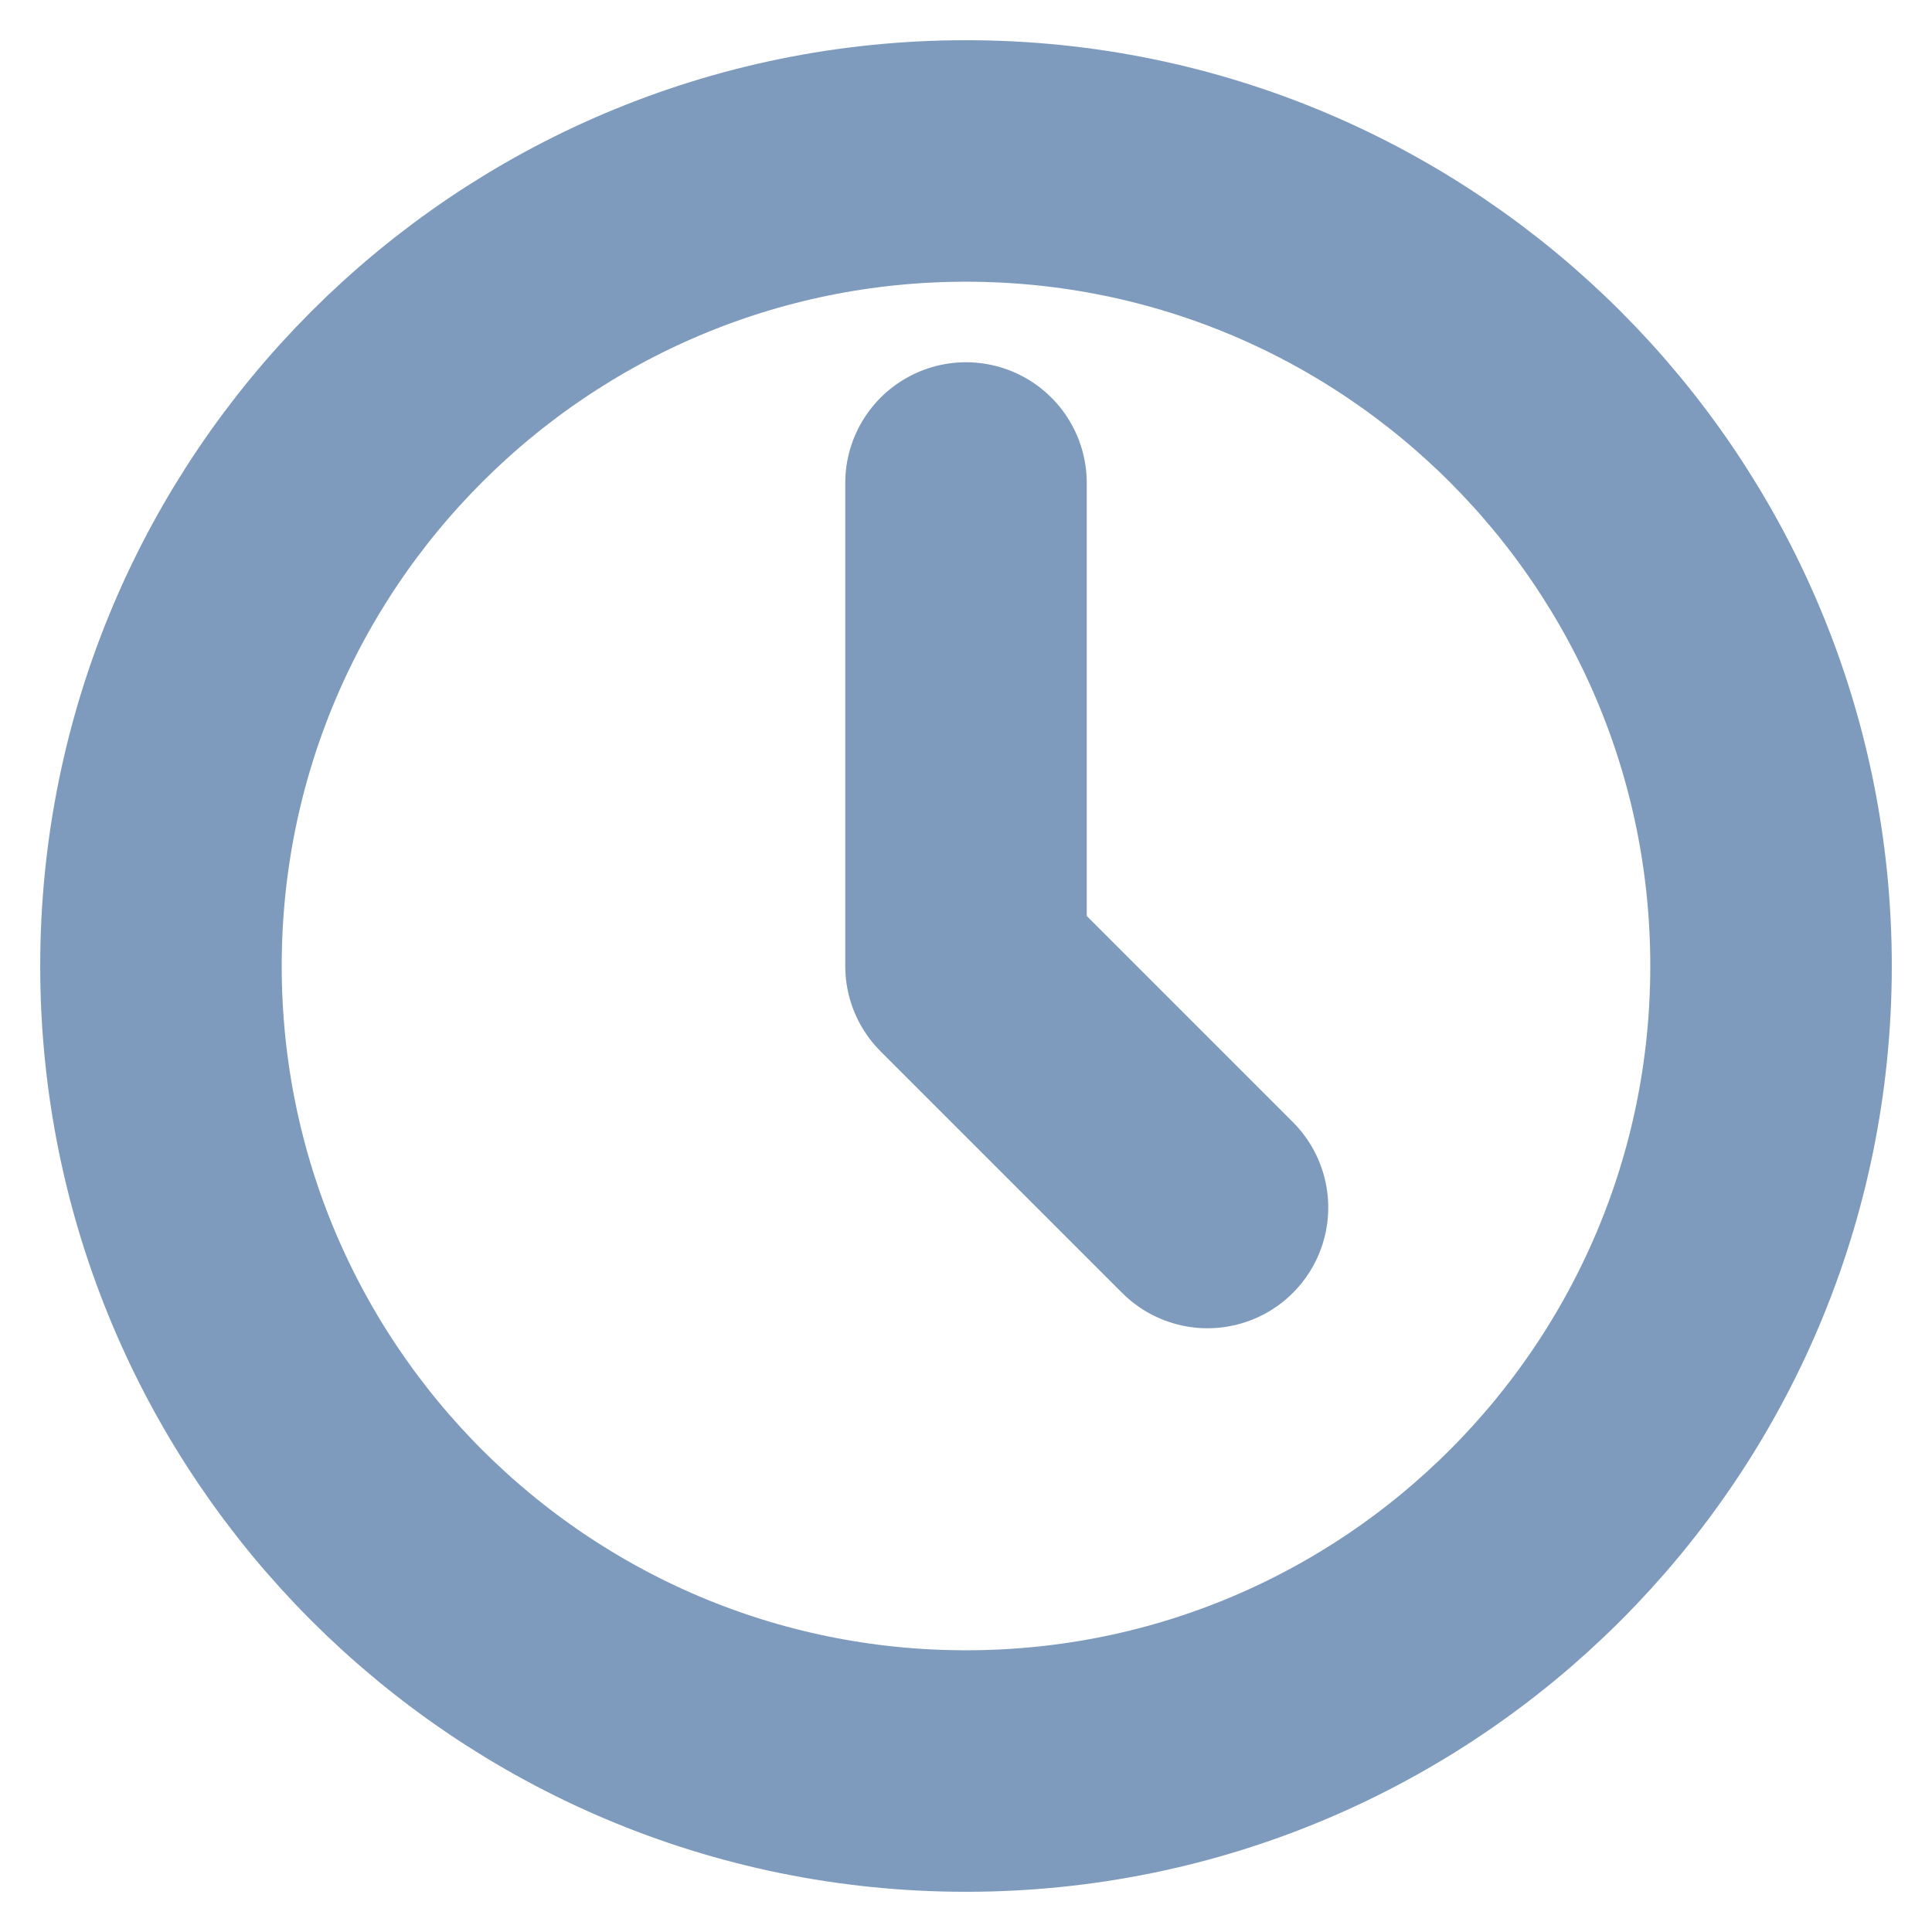
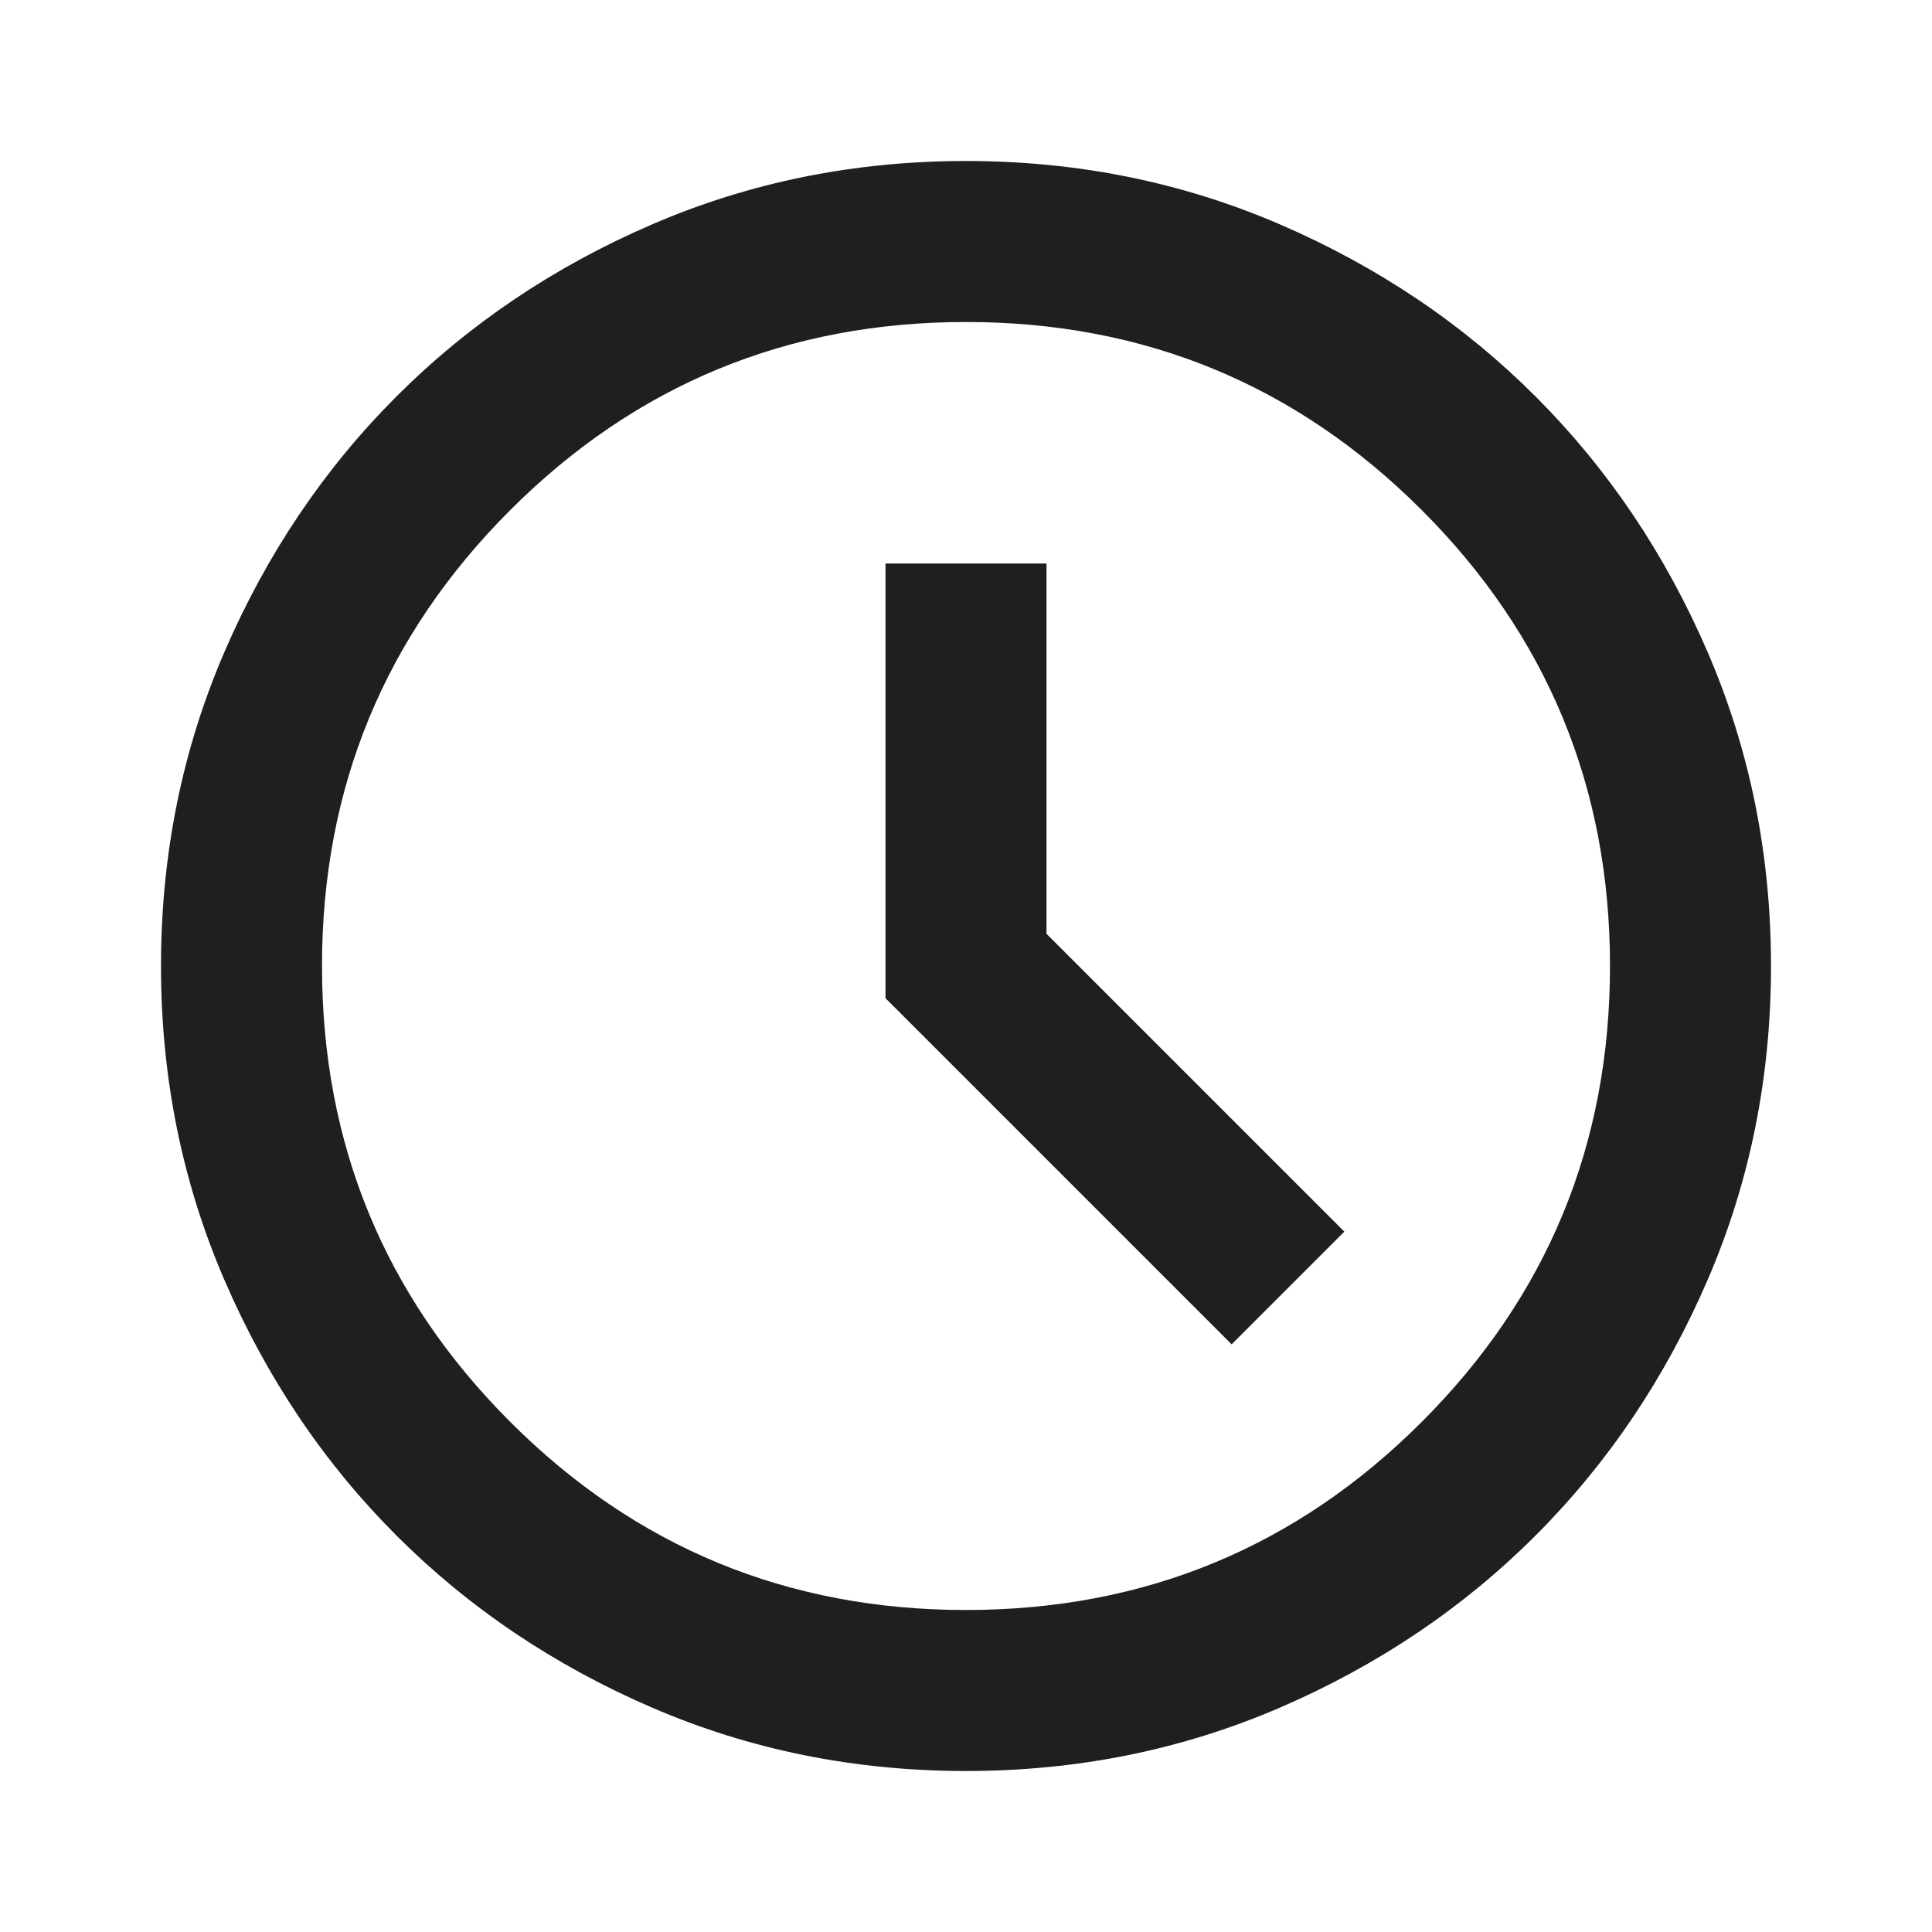
- <svg xmlns="http://www.w3.org/2000/svg" width="16" height="16" viewBox="0 0 16 16" fill="none">
-   <path fill-rule="evenodd" clip-rule="evenodd" d="M8 14.667C11.682 14.667 14.667 11.682 14.667 8C14.667 4.318 11.682 1.333 8 1.333C4.318 1.333 1.333 4.318 1.333 8C1.333 11.682 4.318 14.667 8 14.667Z" stroke="#7E9BBD" stroke-width="2" stroke-linecap="round" stroke-linejoin="round" />
-   <path d="M8 4V8L10 10" stroke="#7E9BBD" stroke-width="2" stroke-linecap="round" stroke-linejoin="round" />
+ <svg xmlns="http://www.w3.org/2000/svg" height="24px" viewBox="0 -960 960 960" width="24px" fill="#1f1f1f">
+   <path d="m612-292 56-56-148-148v-184h-80v216l172 172ZM480-80q-83 0-156-31.5T197-197q-54-54-85.5-127T80-480q0-83 31.5-156T197-763q54-54 127-85.5T480-880q83 0 156 31.5T763-763q54 54 85.5 127T880-480q0 83-31.5 156T763-197q-54 54-127 85.5T480-80Zm0-400Zm0 320q133 0 226.5-93.5T800-480q0-133-93.5-226.5T480-800q-133 0-226.5 93.5T160-480q0 133 93.5 226.5T480-160Z" />
</svg>
